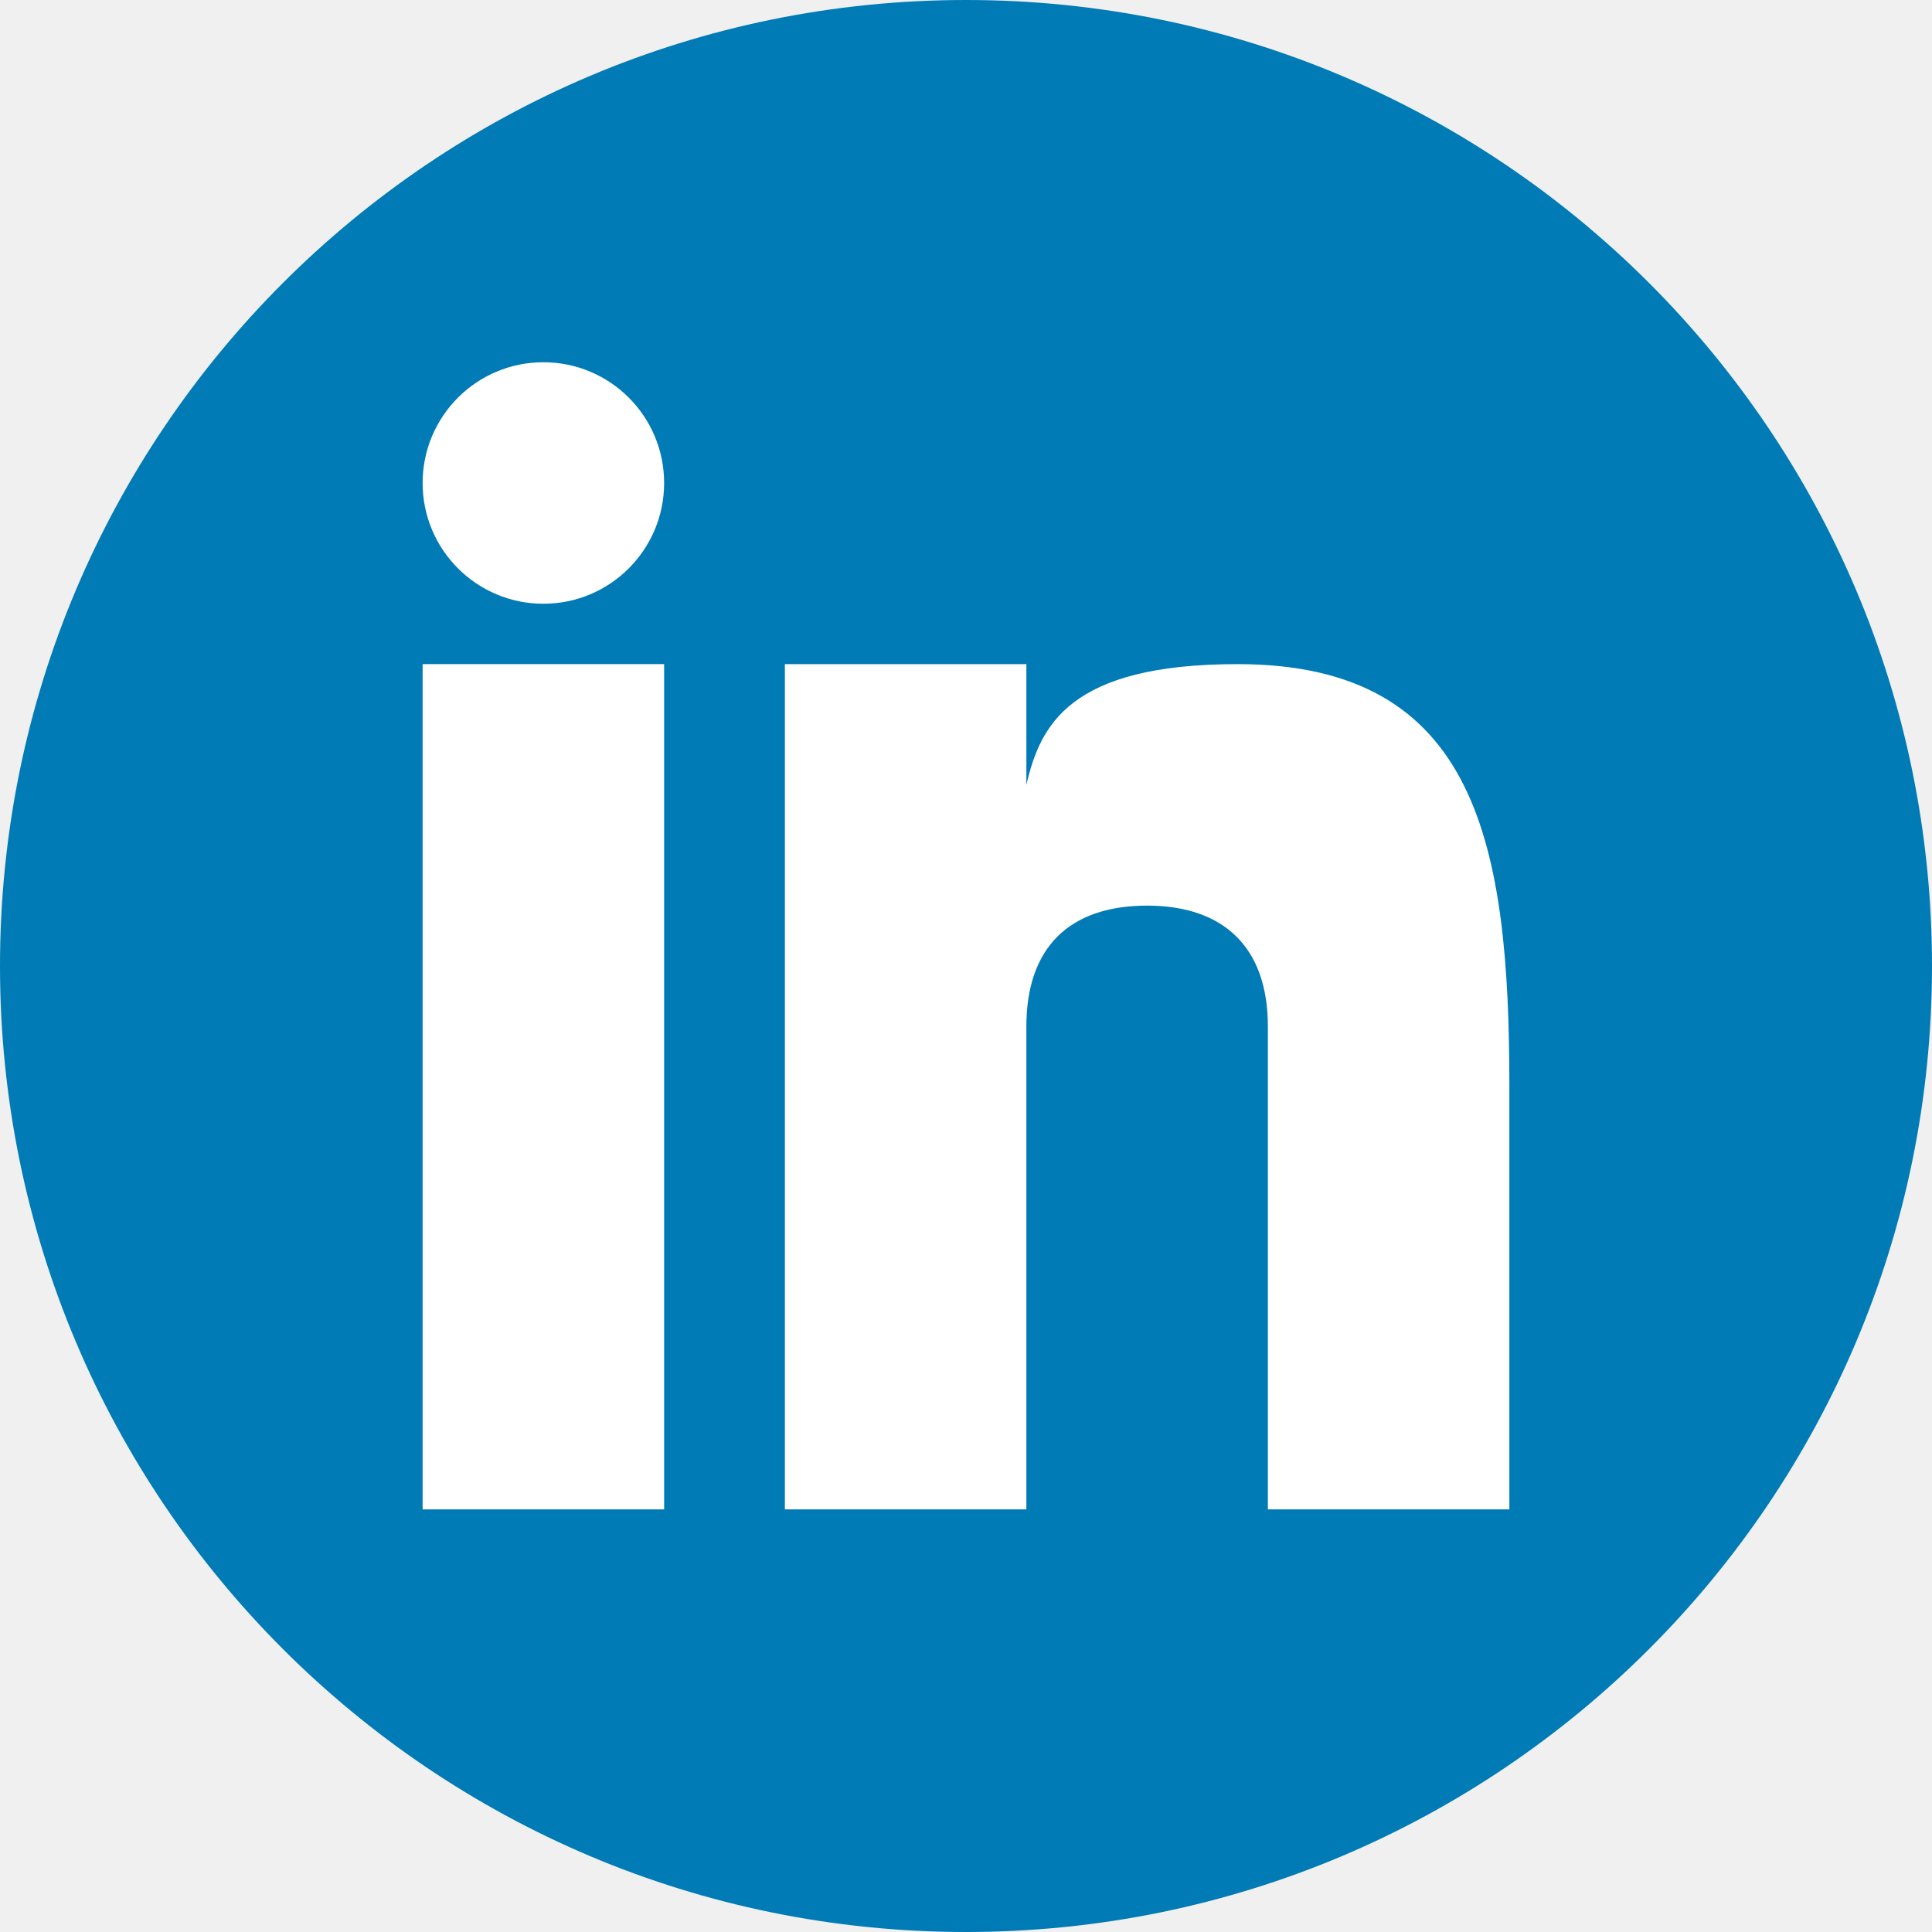
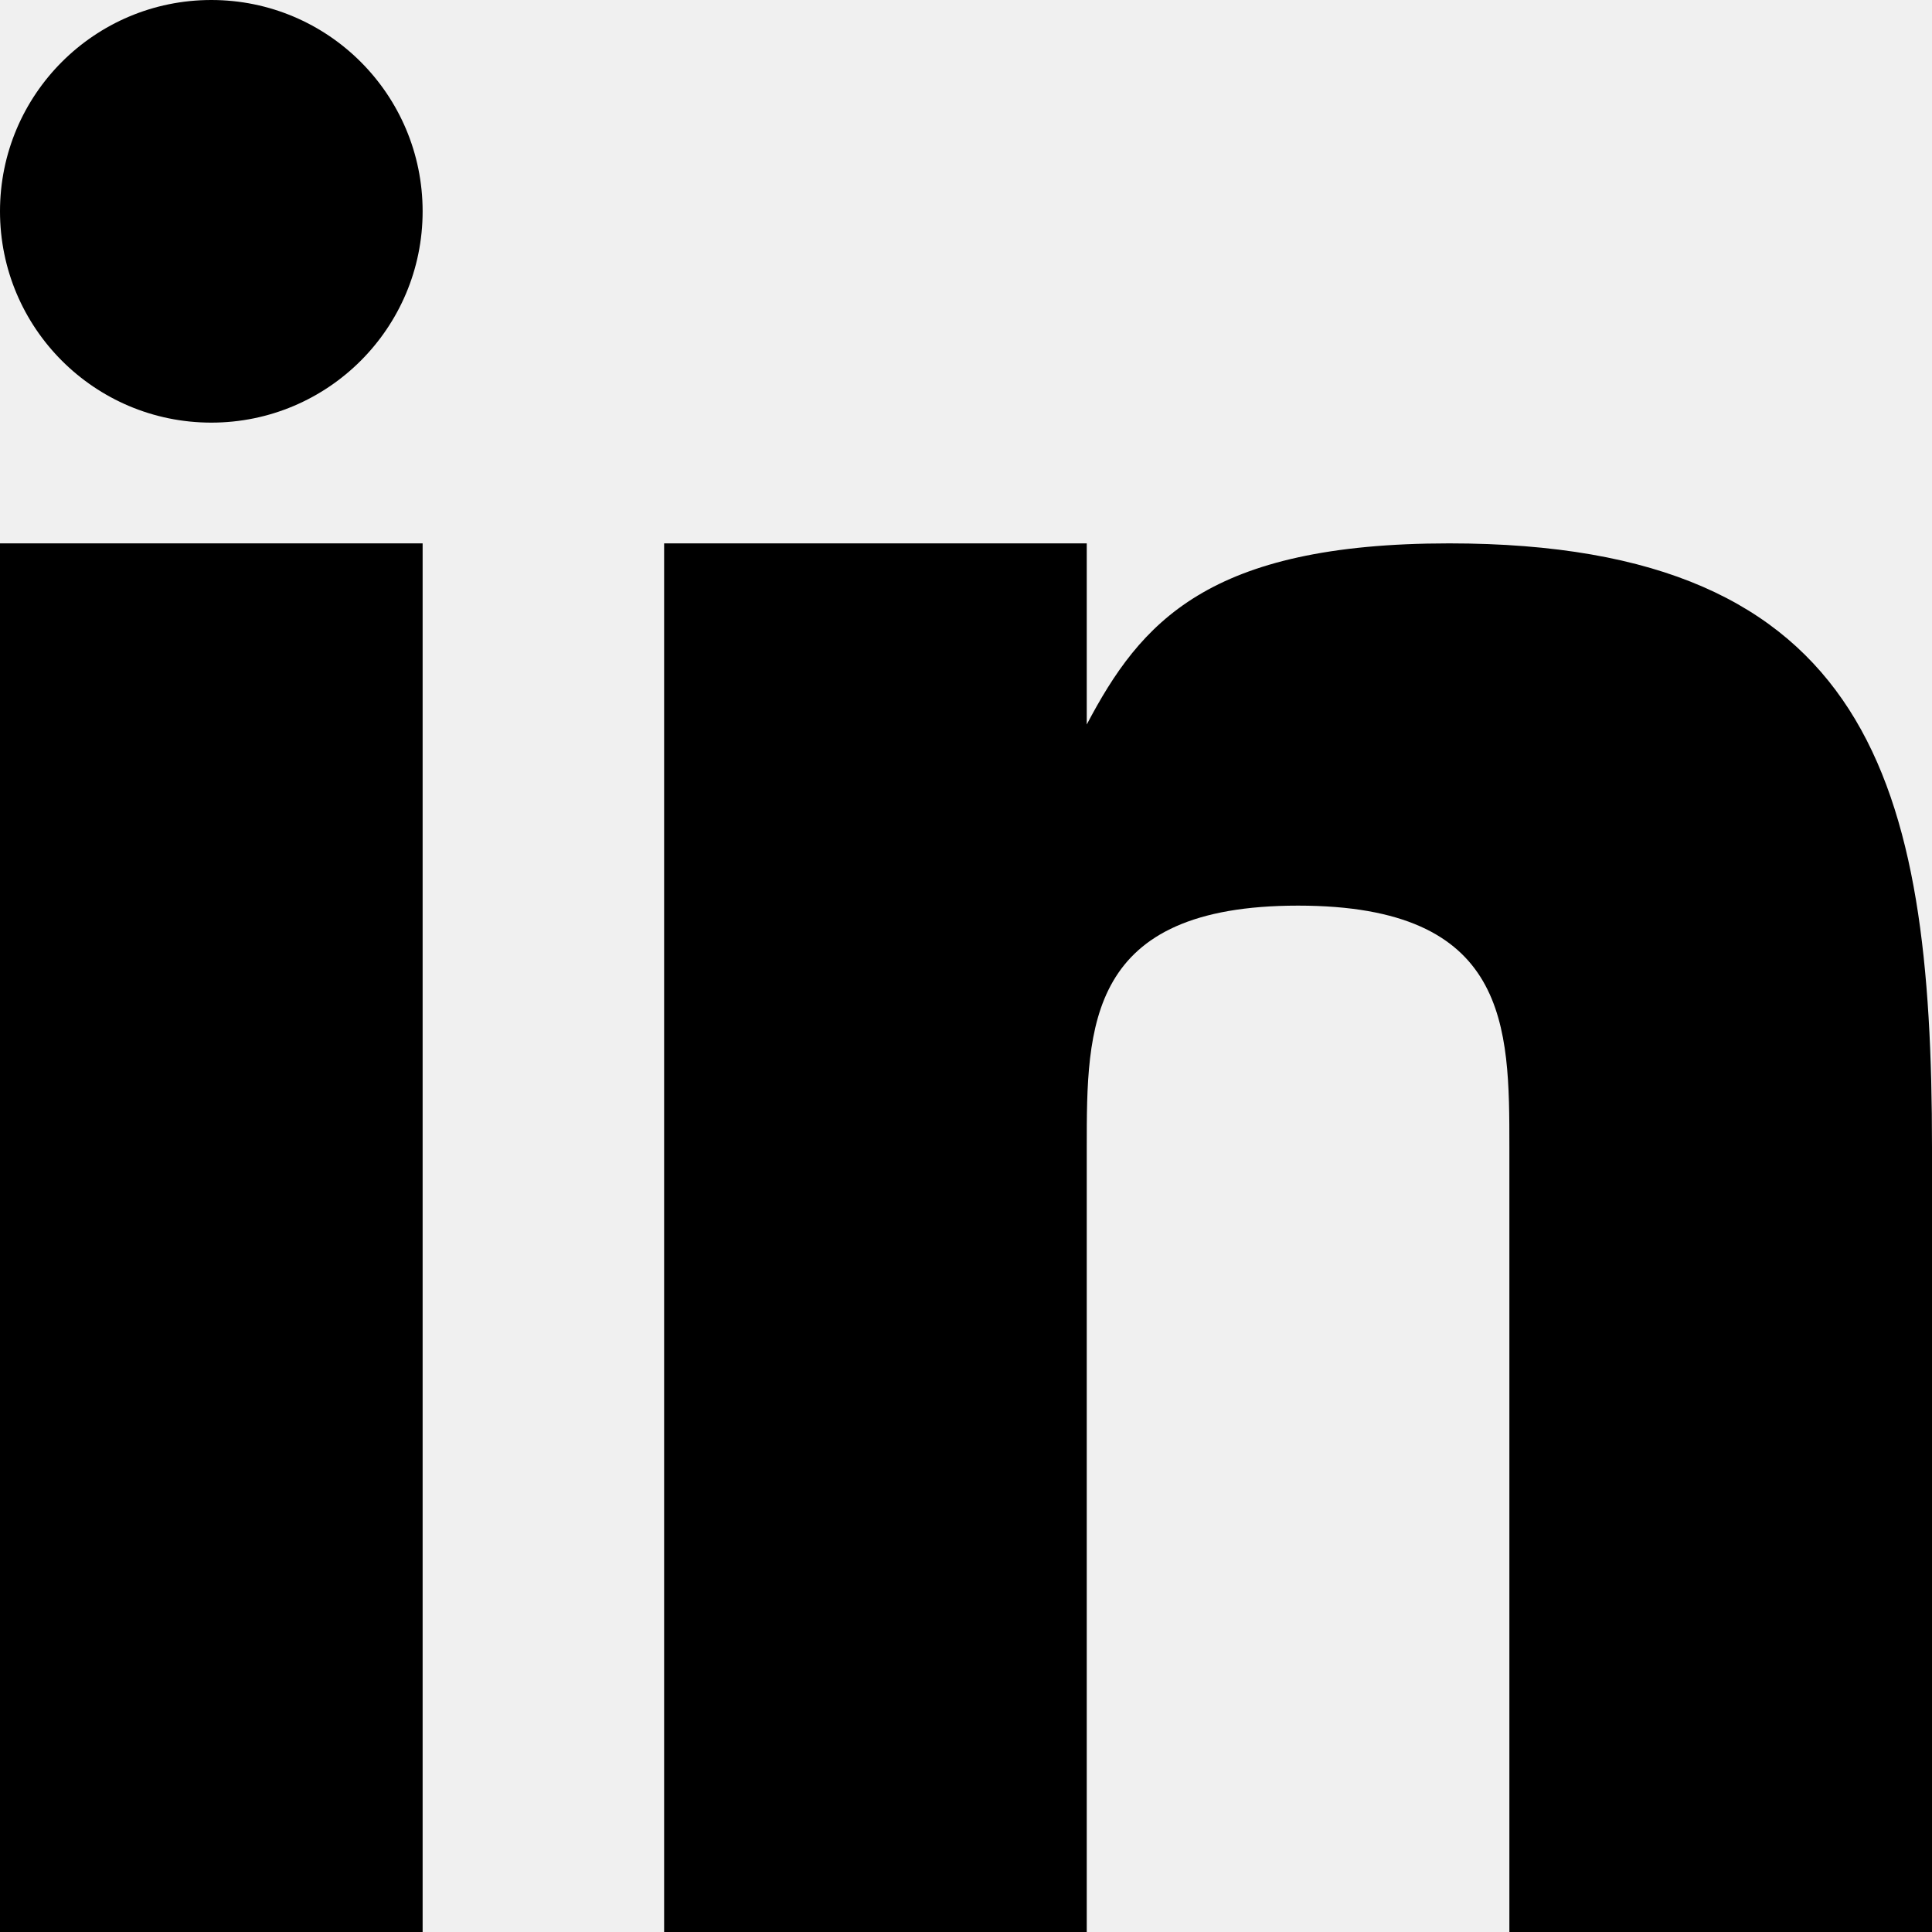
- <svg xmlns="http://www.w3.org/2000/svg" viewBox="0 0 100 100" fill="none">
-   <g clip-path="url(#clip0_389_1356)">
-     <path d="M50 100C77.614 100 100 77.614 100 50C100 22.386 77.614 0 50 0C22.386 0 0 22.386 0 50C0 77.614 22.386 100 50 100Z" fill="#007BB5" />
-     <path d="M34.375 34.375H21.875V78.125H34.375V34.375Z" fill="white" />
-     <path d="M64.059 34.375C55.337 34.375 53.837 37.556 53.125 40.625V34.375H40.625V78.125H53.125V53.125C53.125 49.072 55.322 46.875 59.375 46.875C63.331 46.875 65.625 49.025 65.625 53.125V78.125H78.125V56.25C78.125 43.75 76.497 34.375 64.059 34.375Z" fill="white" />
-     <path d="M28.125 31.25C31.577 31.25 34.375 28.452 34.375 25C34.375 21.548 31.577 18.75 28.125 18.75C24.673 18.75 21.875 21.548 21.875 25C21.875 28.452 24.673 31.25 28.125 31.25Z" fill="white" />
+ <svg xmlns="http://www.w3.org/2000/svg" enable-background="new 0 0 32 32" id="Layer_1" version="1.0" viewBox="0 0 32 32" xml:space="preserve">
+   <g>
+     <rect fill="currentColor" height="23" width="7" y="9" />
+     <path d="M24.003,9C20,9,18.89,10.312,18,12V9h-7v23h7V19c0-2,0-4,3.5-4s3.5,2,3.5,4v13h7V19C32,13,31,9,24.003,9z" fill="currentColor" />
+     <circle cx="3.5" cy="3.5" fill="currentColor" r="3.5" />
  </g>
-   <defs>
-     <clipPath id="clip0_389_1356">
-       <rect width="100" height="100" fill="white" />
-     </clipPath>
-   </defs>
+   <g />
+   <g />
+   <g />
+   <g />
+   <g />
+   <g />
</svg>
